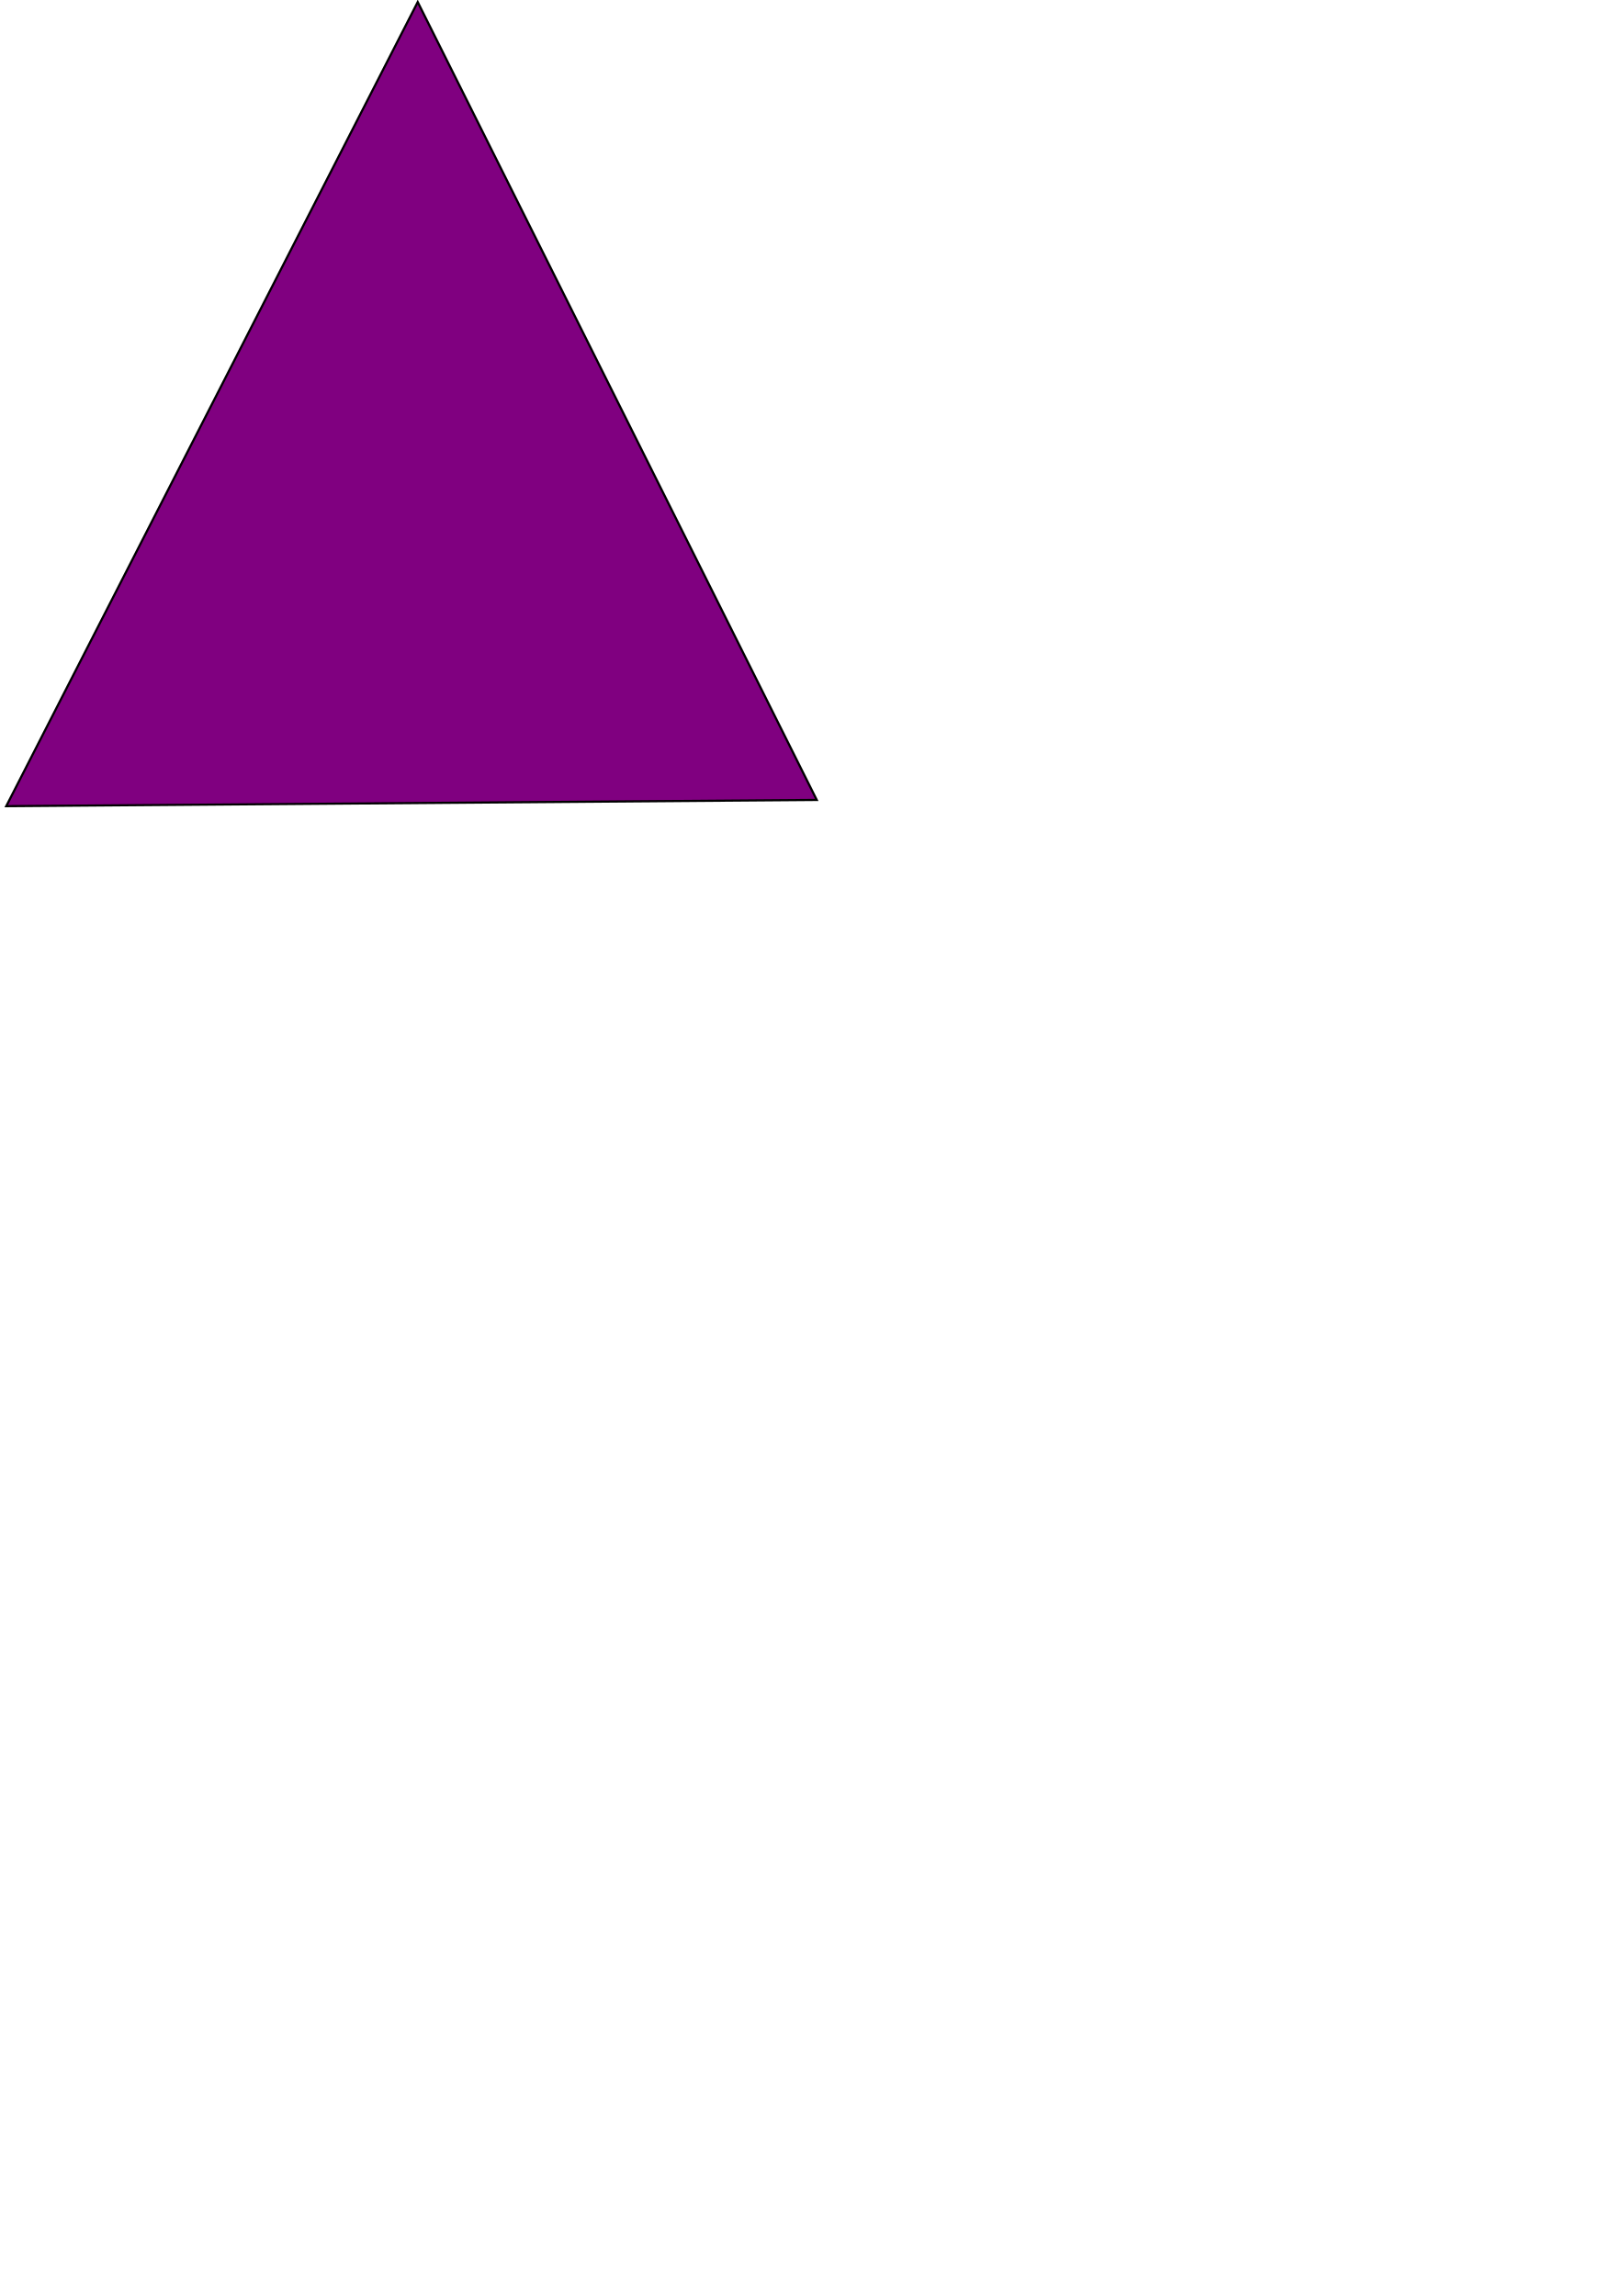
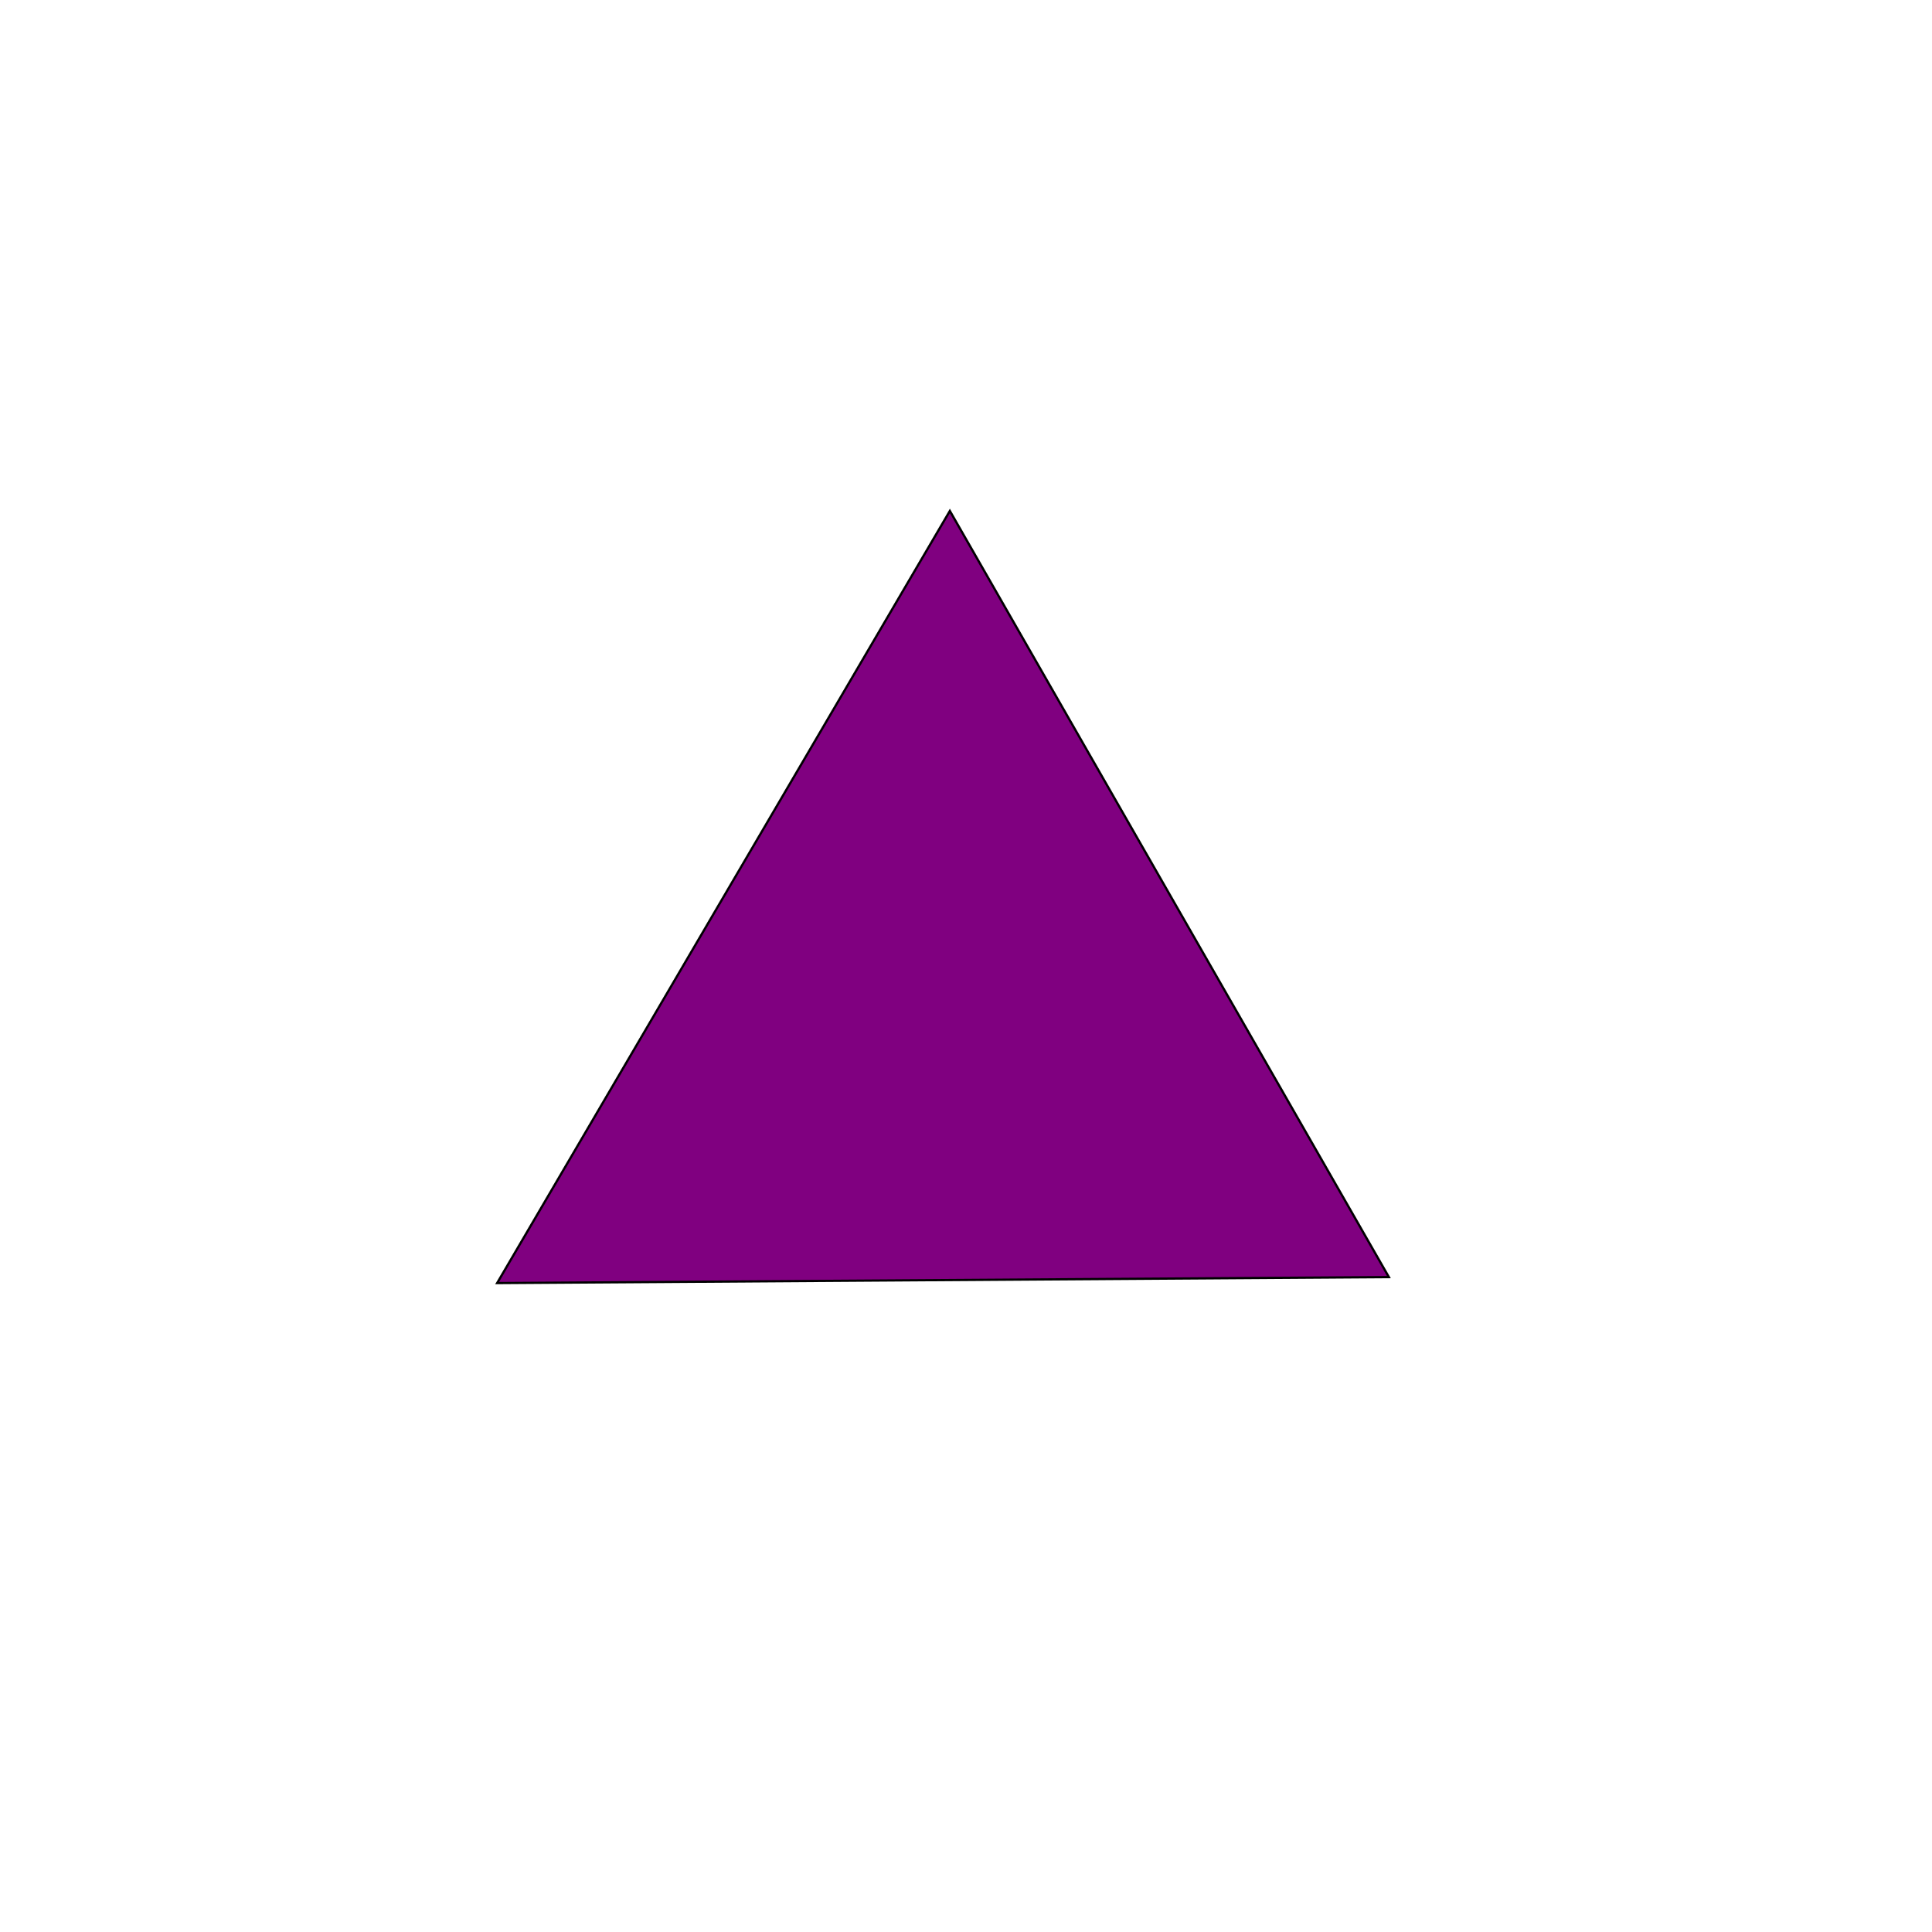
- <svg xmlns="http://www.w3.org/2000/svg" width="744.094" height="1052.362" id="svg2" version="1.1">
+ <svg xmlns="http://www.w3.org/2000/svg" width="1200" height="1200" id="svg2" version="1.1">
  <defs id="defs4" />
-   <g id="layer1">
-     <path style="fill:#800080;stroke:#000000;stroke-width:1px;stroke-linecap:butt;stroke-linejoin:miter;stroke-opacity:1" d="M 191.429,0.934 2.857,369.505 374.286,366.648 z" id="path2989" />
+   <g id="layer1" transform="translate(0,147.6378)">
+     <path style="fill:#800080;stroke:#000000;stroke-width:1.393px;stroke-linecap:butt;stroke-linejoin:miter;stroke-opacity:1" d="M 589.975,169.702 308.768,649.309 862.661,645.591 z" id="path2989" />
  </g>
</svg>
